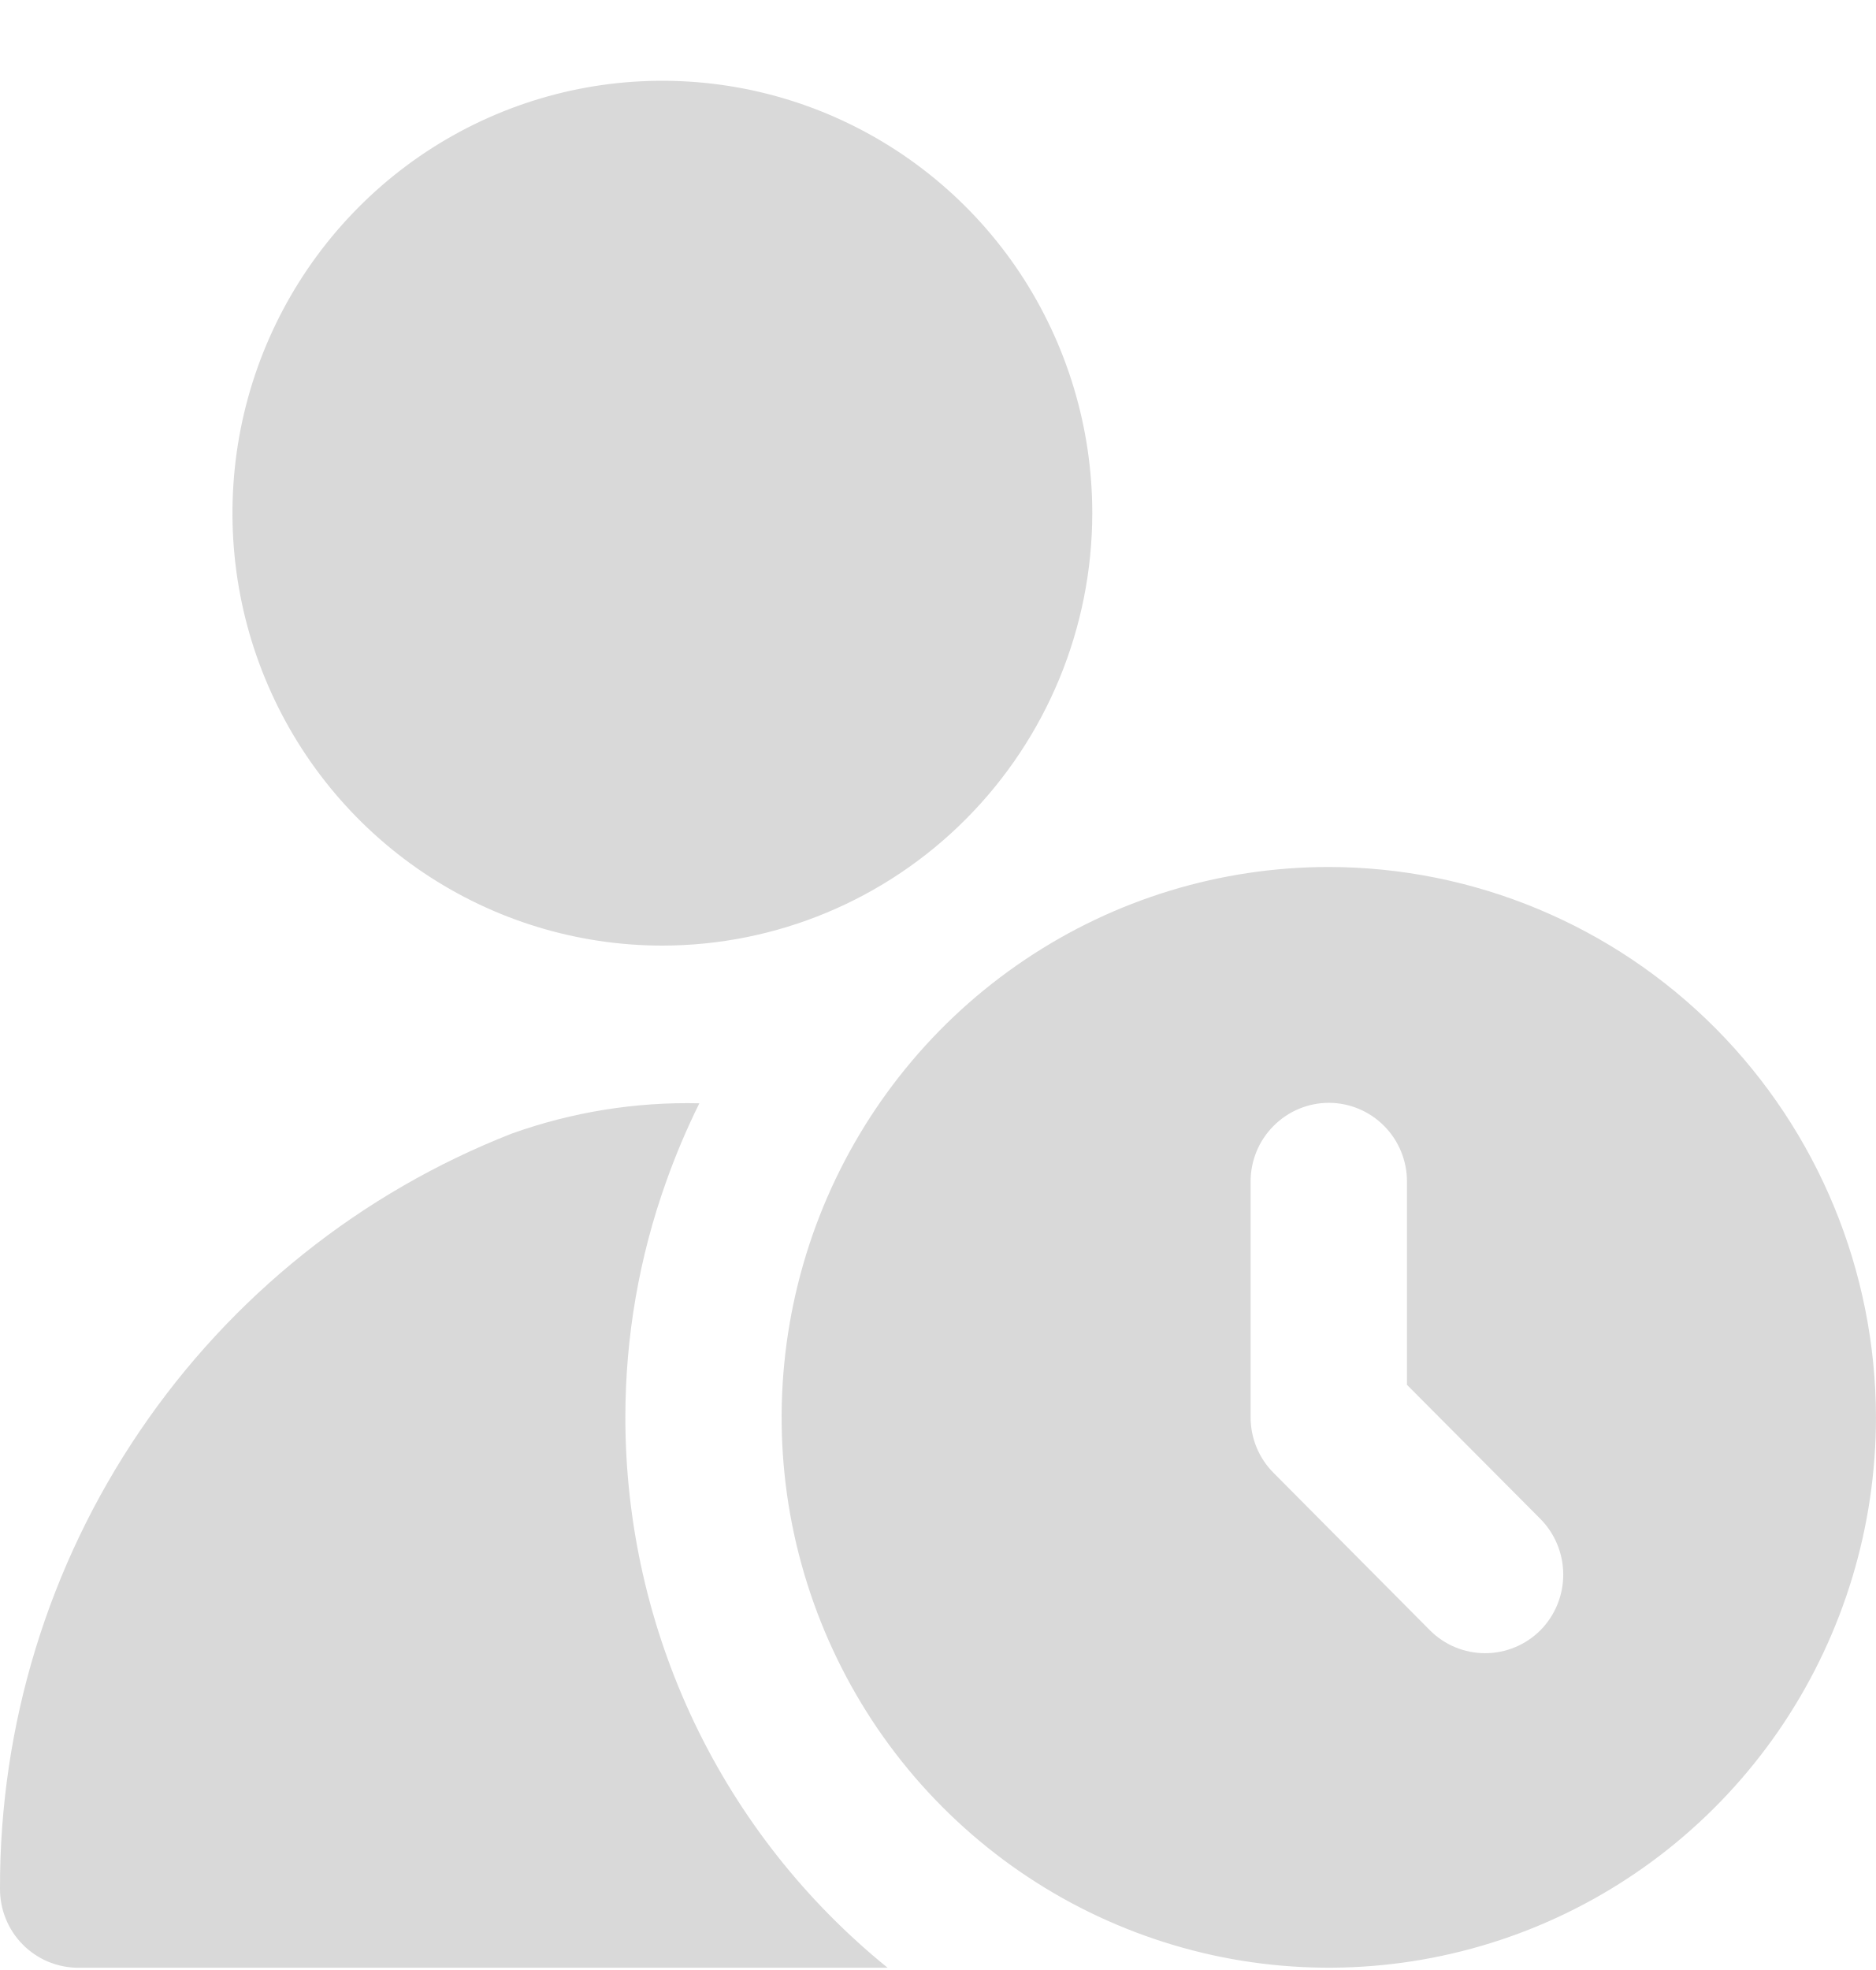
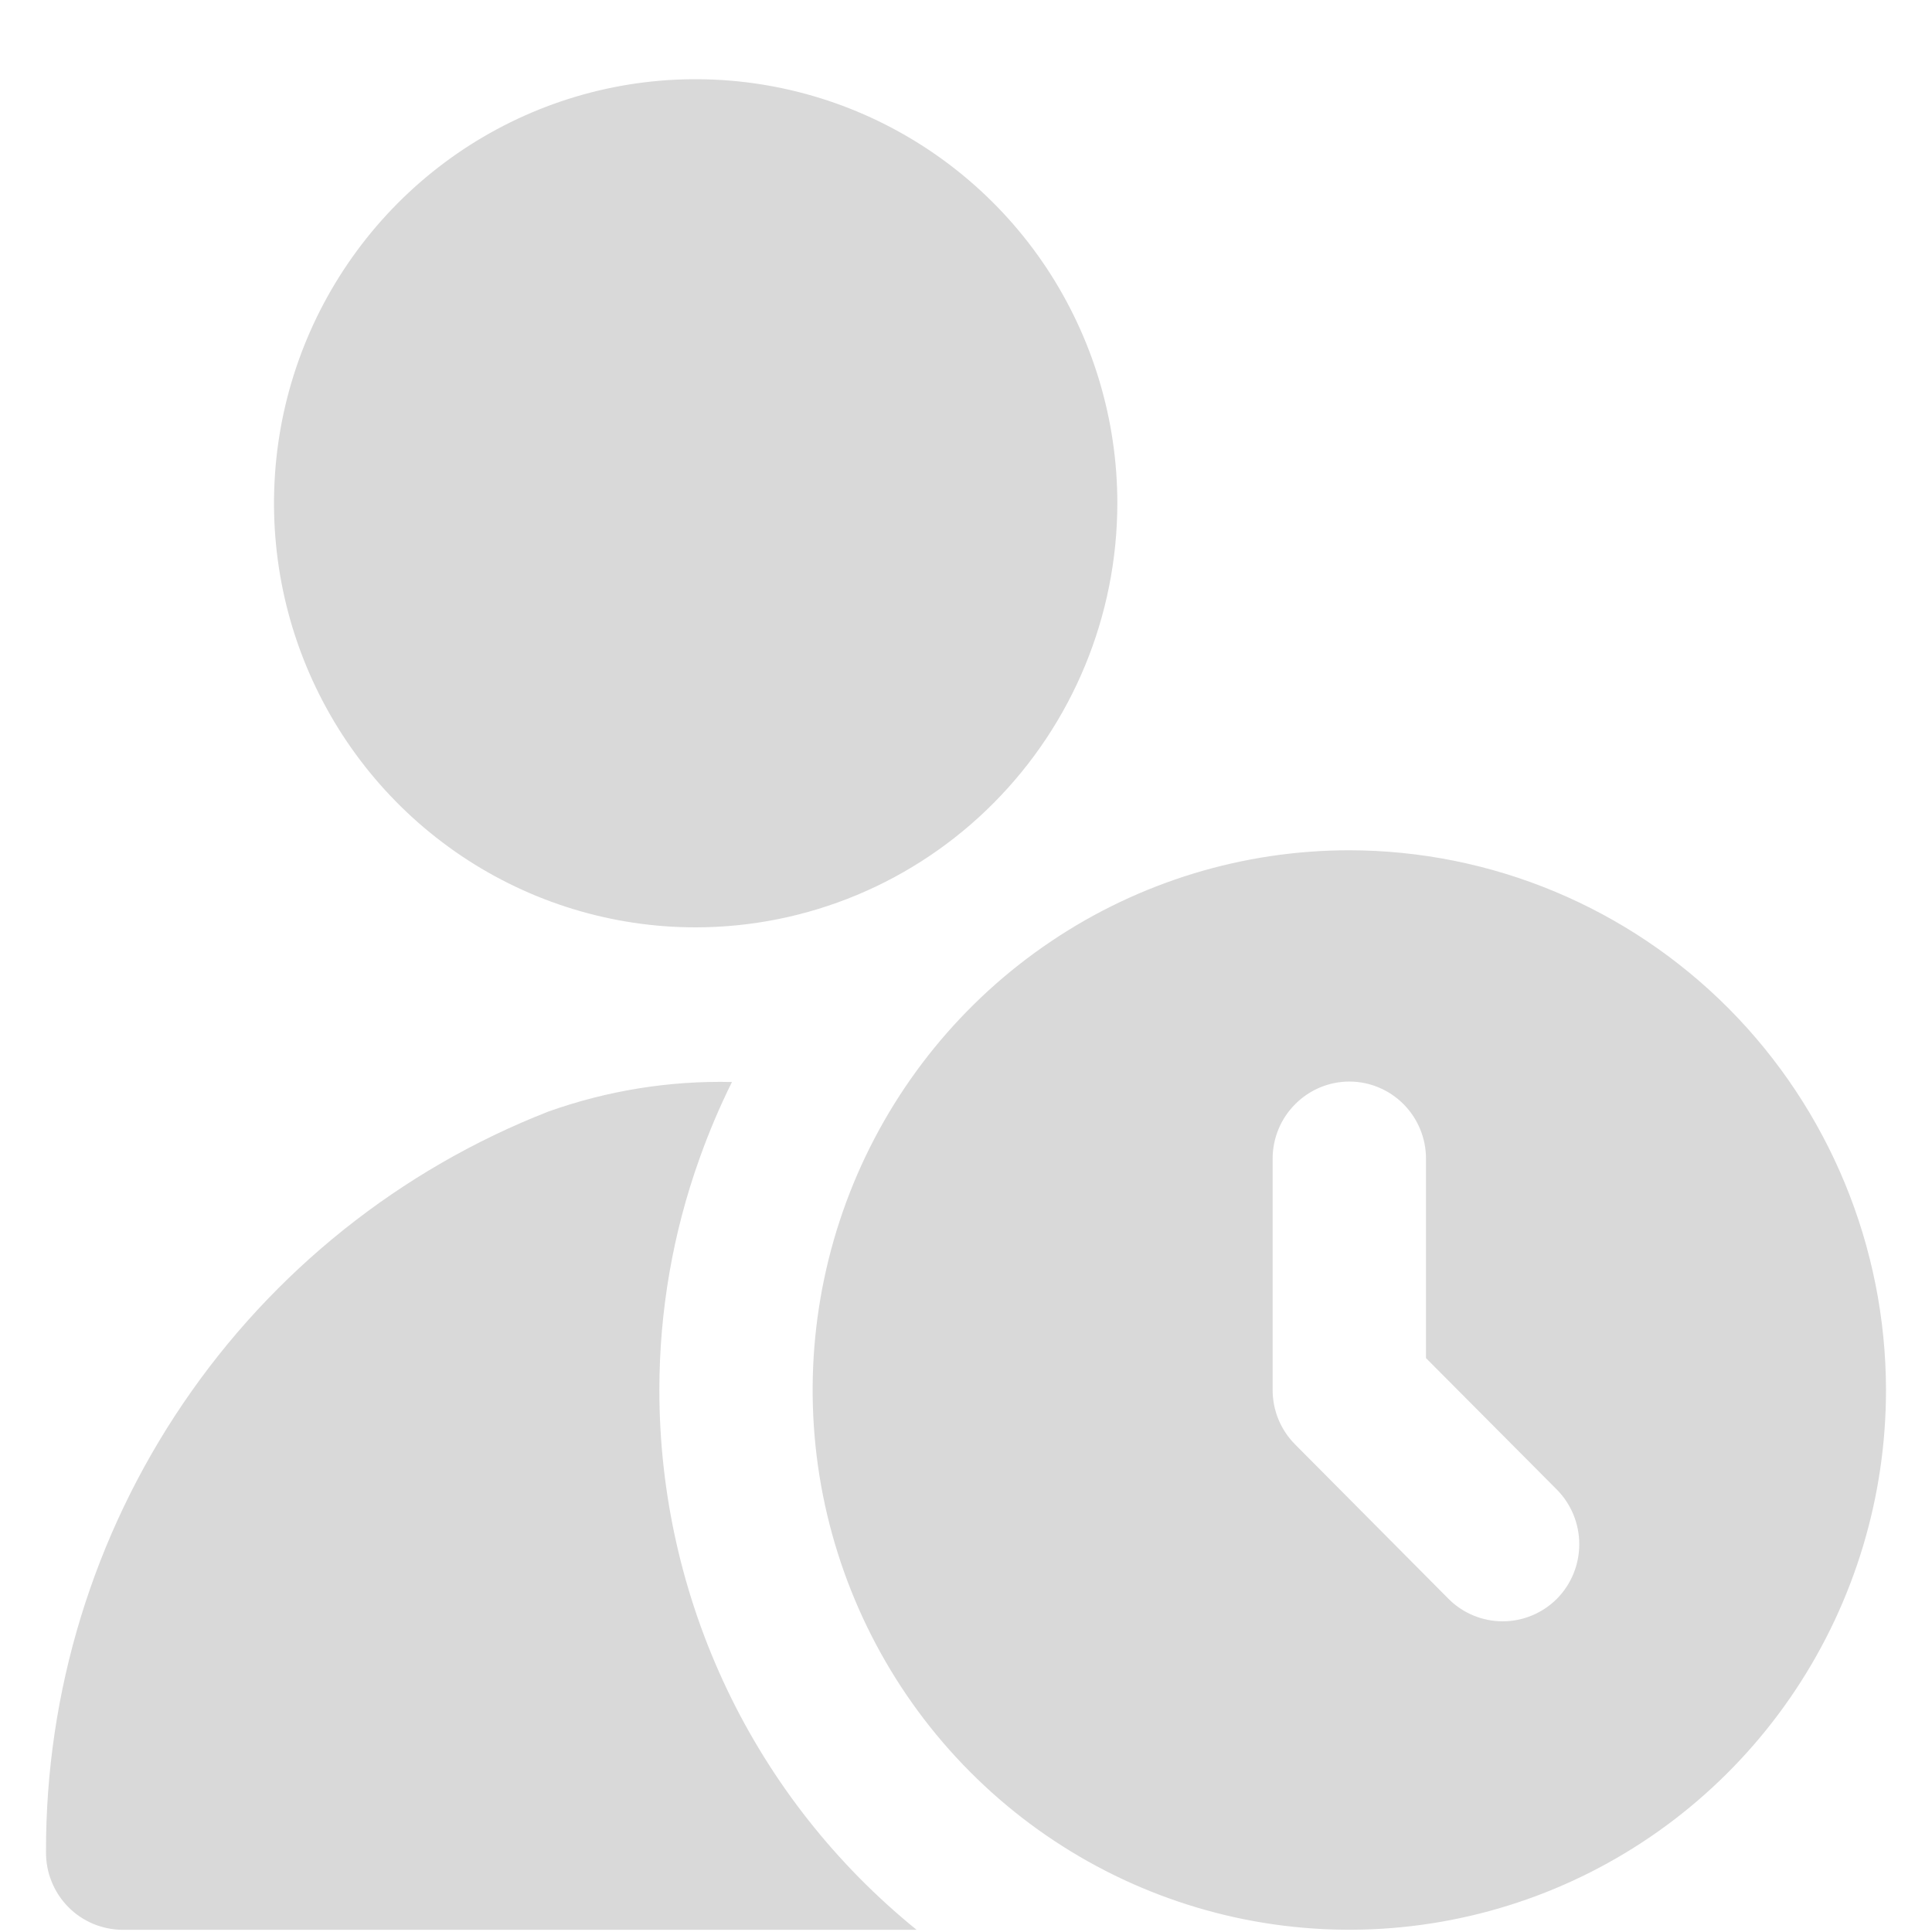
- <svg xmlns="http://www.w3.org/2000/svg" width="20" height="21" viewBox="0 0 20 21" fill="none">
+ <svg xmlns="http://www.w3.org/2000/svg" width="19" height="19" viewBox="0 0 20 21" fill="none">
  <path d="M14.167 9.242C13.013 9.242 11.885 9.586 10.926 10.231C9.967 10.875 9.219 11.792 8.777 12.864C8.336 13.936 8.22 15.115 8.445 16.253C8.671 17.391 9.226 18.437 10.042 19.257C10.858 20.078 11.897 20.636 13.029 20.863C14.16 21.089 15.333 20.973 16.399 20.529C17.465 20.085 18.376 19.333 19.017 18.368C19.658 17.403 20 16.269 20 15.109C19.998 13.553 19.383 12.062 18.29 10.962C17.196 9.862 15.713 9.244 14.167 9.242ZM16.423 17.378C16.266 17.535 16.054 17.623 15.833 17.623C15.612 17.623 15.4 17.535 15.244 17.378L13.578 15.701C13.421 15.544 13.333 15.331 13.333 15.109V12.594C13.333 12.372 13.421 12.159 13.578 12.002C13.734 11.845 13.946 11.756 14.167 11.756C14.388 11.756 14.6 11.845 14.756 12.002C14.912 12.159 15 12.372 15 12.594V14.762L16.423 16.192C16.579 16.35 16.666 16.563 16.666 16.785C16.666 17.007 16.579 17.22 16.423 17.378ZM7.062 10.08C6.155 10.08 5.269 9.81 4.515 9.303C3.762 8.797 3.174 8.077 2.827 7.234C2.48 6.392 2.39 5.465 2.566 4.571C2.743 3.677 3.18 2.856 3.821 2.211C4.462 1.566 5.278 1.127 6.168 0.949C7.057 0.772 7.978 0.863 8.816 1.212C9.653 1.561 10.369 2.151 10.873 2.909C11.376 3.668 11.645 4.559 11.645 5.47C11.644 6.693 11.16 7.864 10.301 8.728C9.442 9.593 8.277 10.079 7.062 10.08ZM9.463 20.976H0.833C0.723 20.976 0.614 20.953 0.512 20.911C0.411 20.868 0.318 20.806 0.241 20.727C0.163 20.648 0.102 20.555 0.061 20.452C0.019 20.349 -0.001 20.239 5.04223e-05 20.128C-0.004 18.389 0.516 16.69 1.491 15.254C2.465 13.818 3.849 12.712 5.461 12.082C6.101 11.854 6.777 11.745 7.456 11.761C7.322 12.031 7.204 12.31 7.103 12.594C6.814 13.401 6.667 14.252 6.667 15.109C6.667 16.235 6.918 17.346 7.402 18.362C7.886 19.377 8.591 20.27 9.463 20.976Z" fill="#D9D9D9" />
</svg>
